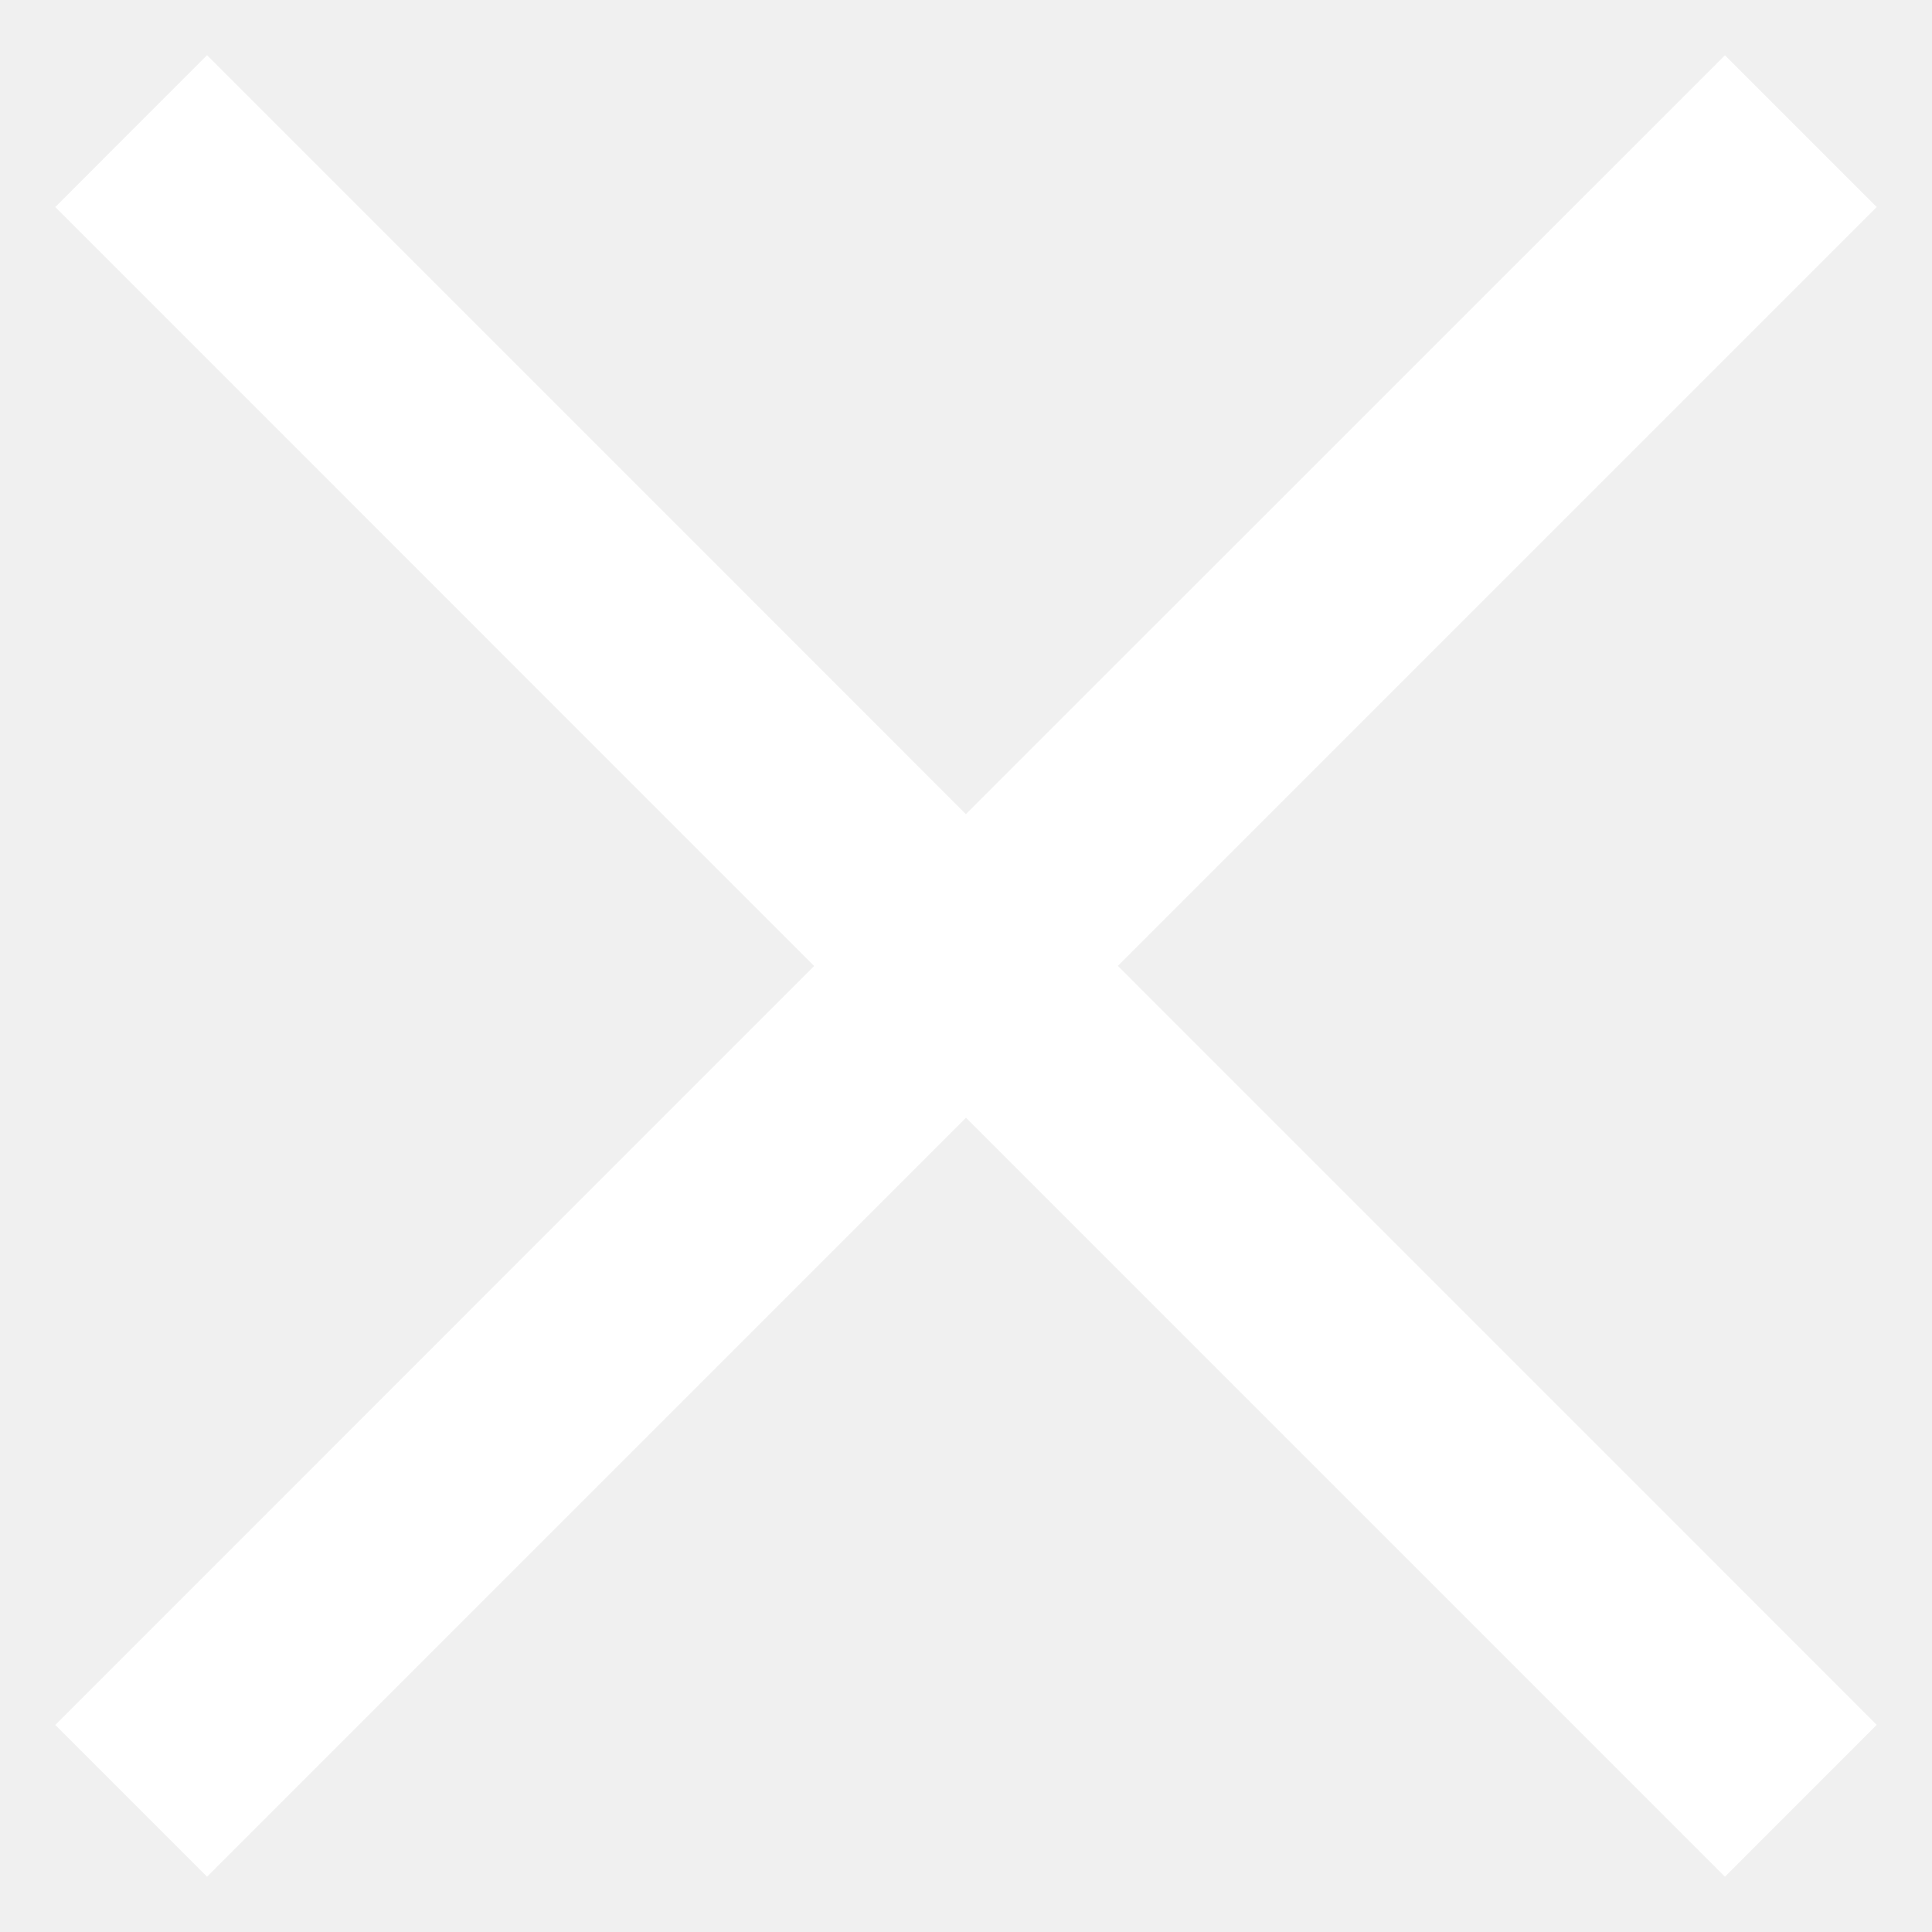
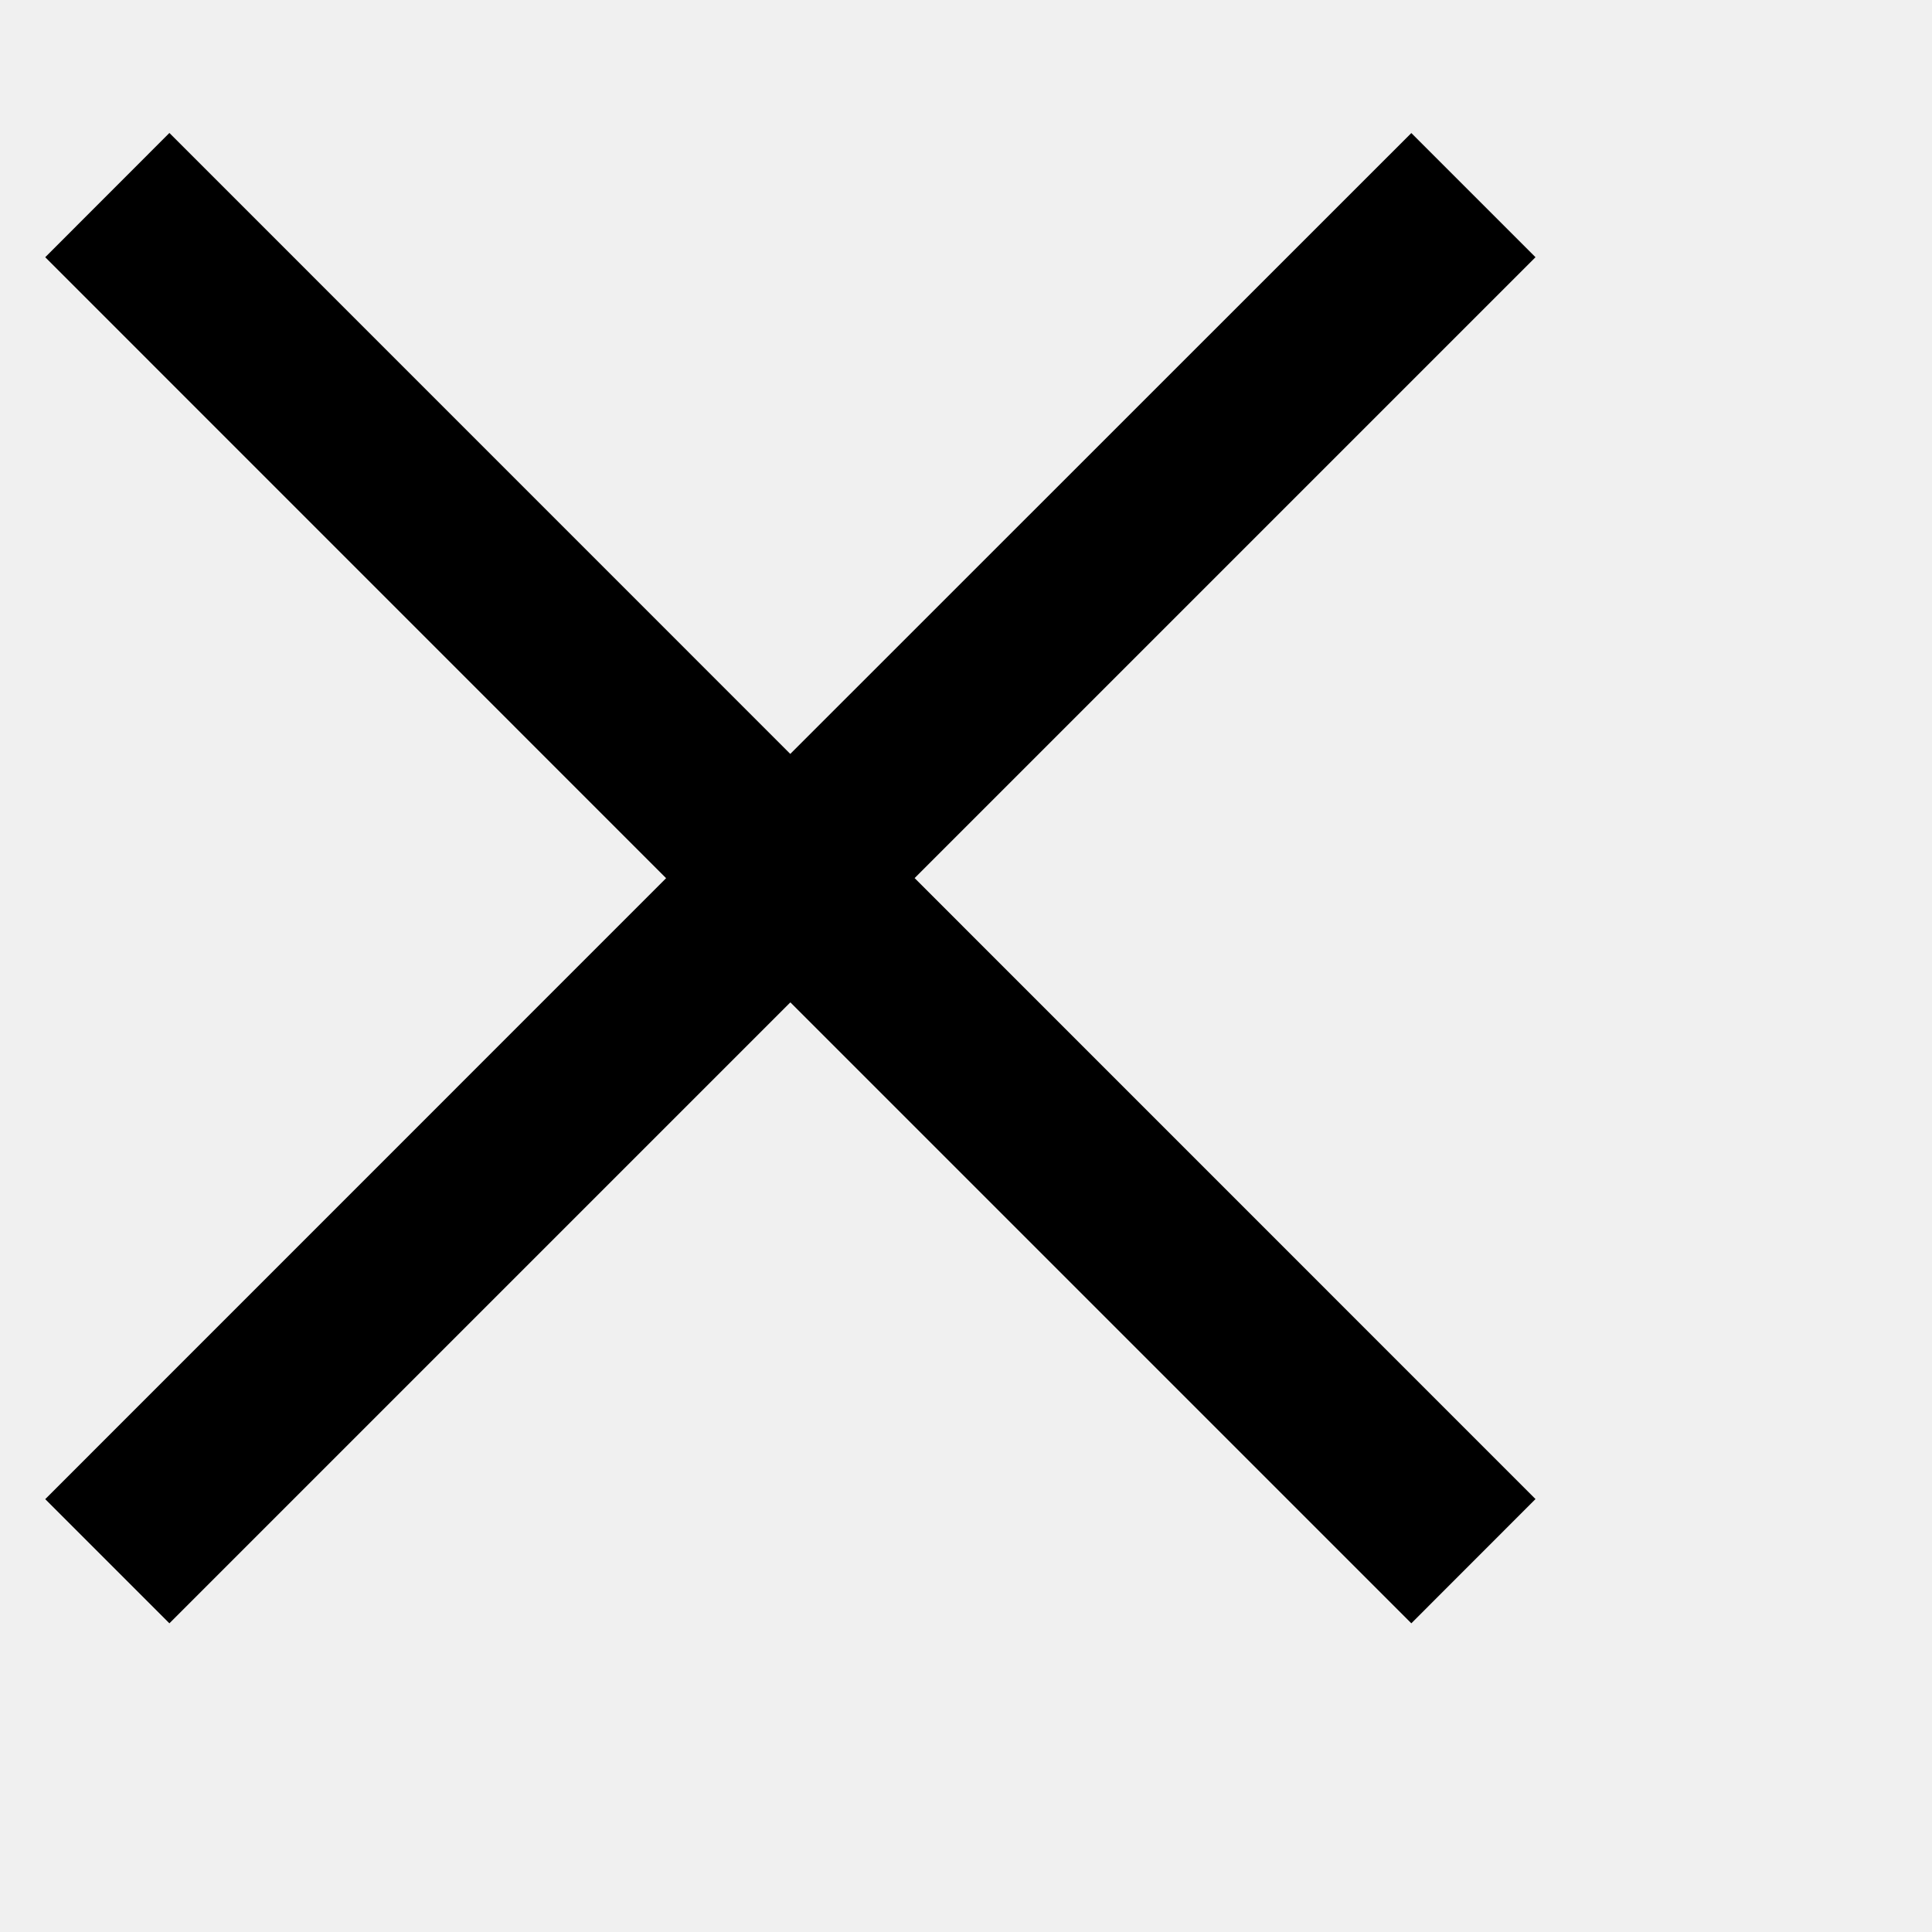
- <svg xmlns="http://www.w3.org/2000/svg" xmlns:xlink="http://www.w3.org/1999/xlink" width="18" height="18" viewBox="0 0 18 18">
+ <svg xmlns="http://www.w3.org/2000/svg" xmlns:xlink="http://www.w3.org/1999/xlink" width="18" height="18" viewBox="0 0 22 20">
  <defs>
    <path id="avzva" d="M691.485 160.07l-1.414 1.415-7.071-7.071-7.071 7.071-1.414-1.414 7.07-7.071-7.07-7.071 1.414-1.415 7.07 7.071 7.072-7.07 1.414 1.414-7.07 7.07z" />
  </defs>
  <g>
    <g transform="translate(-674 -144)">
-       <use fill="#fff" xlink:href="#avzva" />
+       <use fill="#000" xlink:href="#avzva" />
    </g>
  </g>
</svg>
